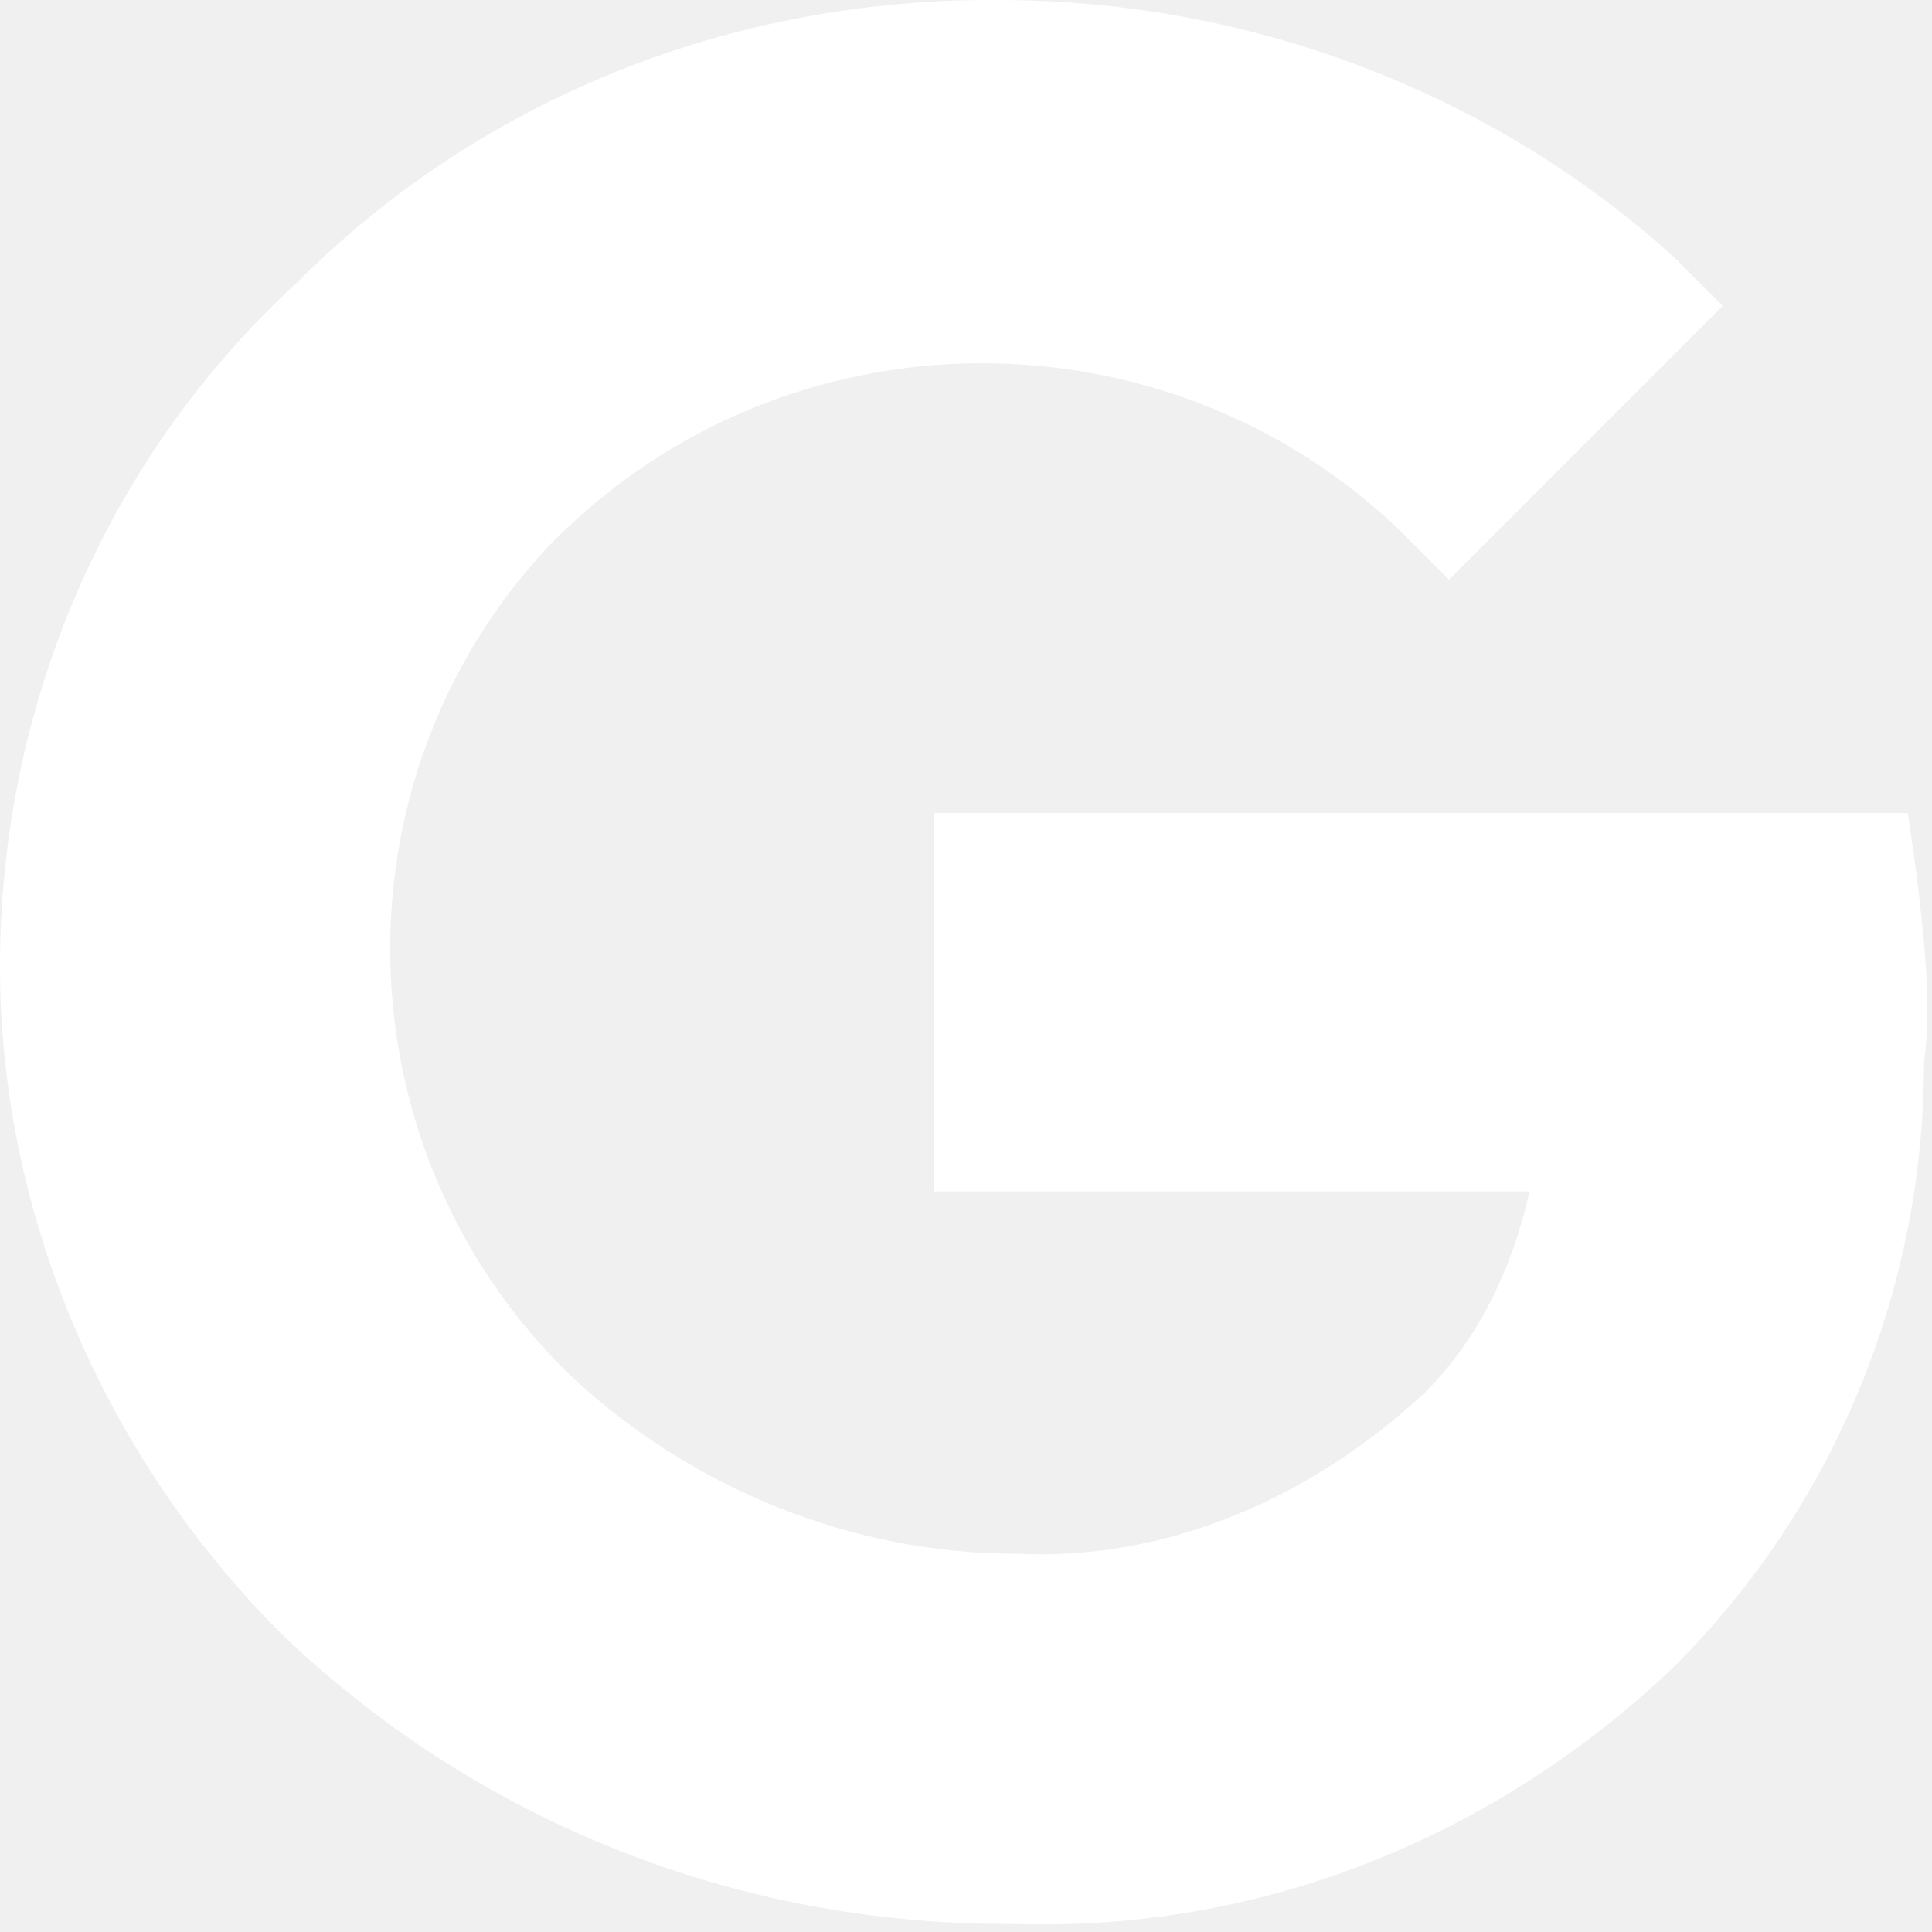
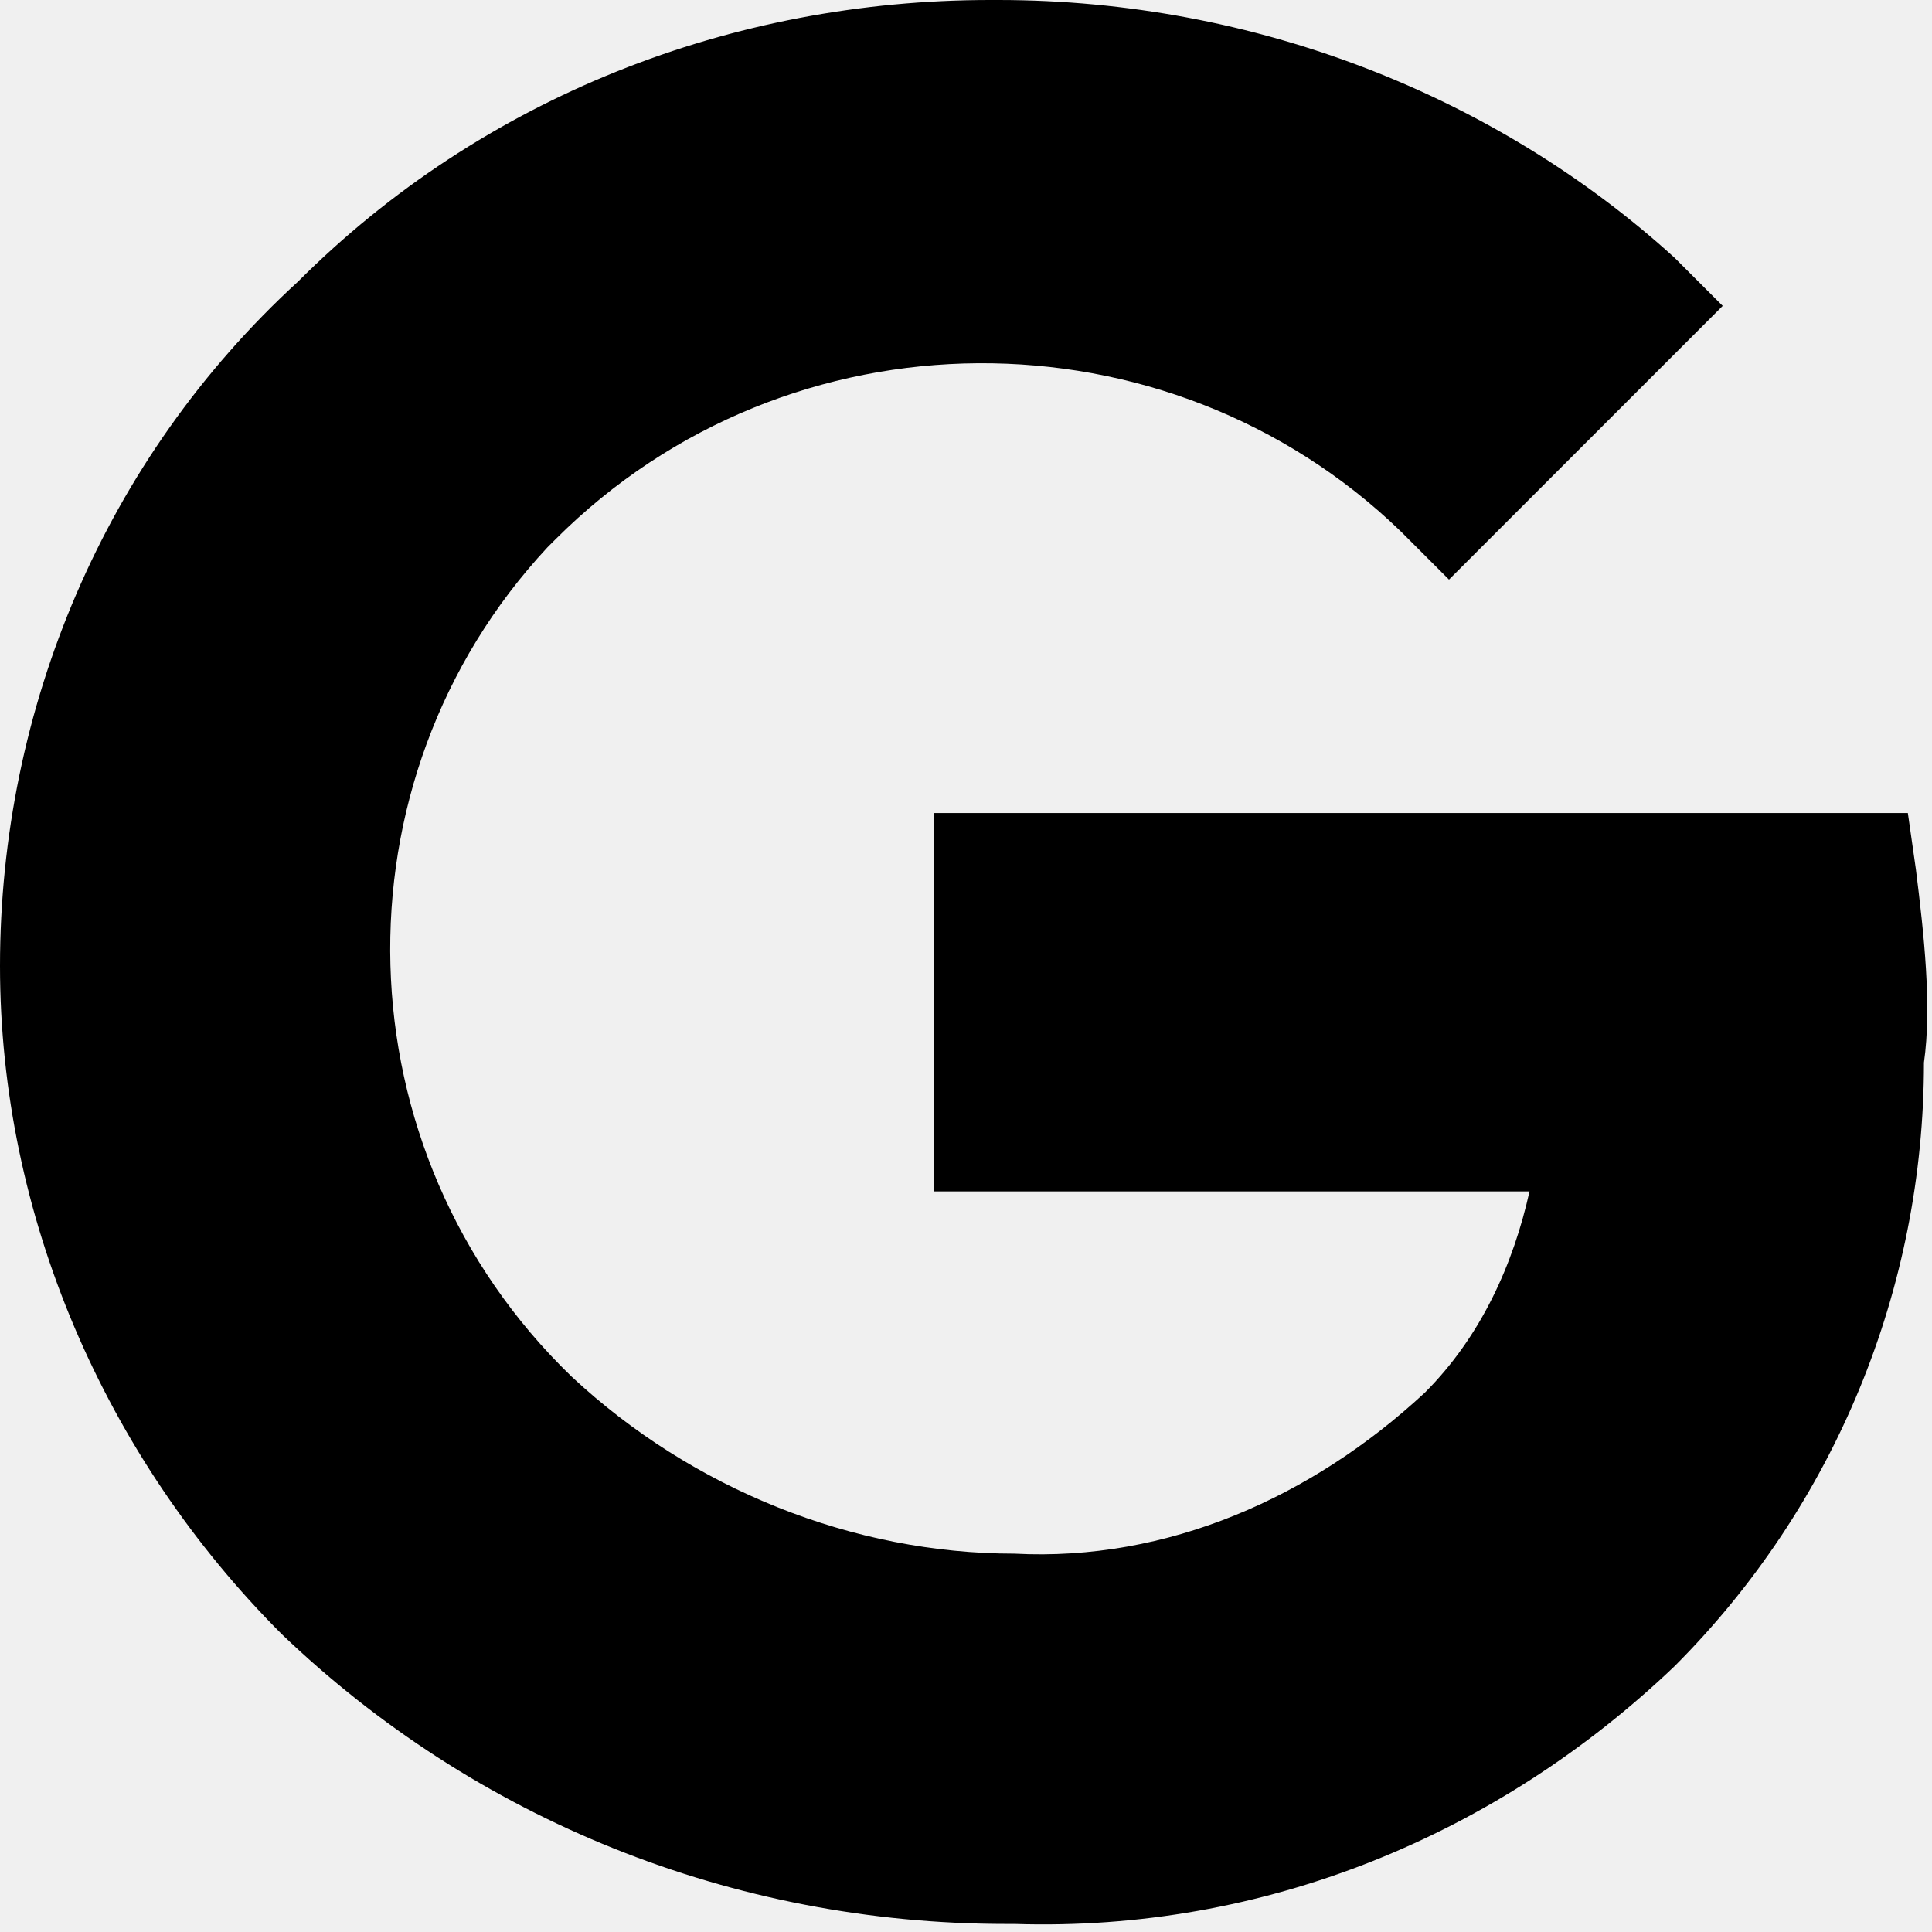
<svg xmlns="http://www.w3.org/2000/svg" version="1.1" id="Layer_1" x="0px" y="0px" viewBox="0 0 24 24" style="enable-background:new 0 0 24 24;" xml:space="preserve">
  <style type="text/css">
- 	.st0{fill-rule:evenodd;clip-rule:evenodd;fill:#FFFFFF;}
+ 	.st0-google-google{fill-rule:evenodd;clip-rule:evenodd;}
</style>
  <g id="ae423df6-f573-4139-91dd-5339b38adf4f">
    <g id="a52c36b1-6e8e-4720-8e6a-20f49565bf82">
-       <path class="st0" d="M23.8,10.8l-0.1-0.7H11.6v4.7H19c-0.2,0.9-0.6,1.8-1.3,2.5c-1.4,1.3-3.2,2.1-5.1,2l0,0c-2,0-4-0.8-5.5-2.2    c-2.9-2.8-3-7.4-0.3-10.3c0,0,0.1-0.1,0.1-0.1c2.9-2.9,7.6-2.9,10.5-0.1l0.6,0.6l3.4-3.4l-0.6-0.6C18.6,1.2,15.6,0,12.4,0h-0.1    C9.1,0,6,1.2,3.7,3.5C1.3,5.7,0,8.8,0,12c0,3.1,1.3,6.1,3.5,8.3l0,0c2.4,2.3,5.6,3.6,9,3.6h0.1c3.1,0.1,6-1.1,8.2-3.2    c2-2,3.1-4.7,3.1-7.5C24,12.5,23.9,11.6,23.8,10.8z" />
+       <path class="st0-google" d="M23.8,10.8l-0.1-0.7H11.6v4.7H19c-0.2,0.9-0.6,1.8-1.3,2.5c-1.4,1.3-3.2,2.1-5.1,2l0,0c-2,0-4-0.8-5.5-2.2    c-2.9-2.8-3-7.4-0.3-10.3c0,0,0.1-0.1,0.1-0.1c2.9-2.9,7.6-2.9,10.5-0.1l0.6,0.6l3.4-3.4l-0.6-0.6C18.6,1.2,15.6,0,12.4,0h-0.1    C9.1,0,6,1.2,3.7,3.5C1.3,5.7,0,8.8,0,12c0,3.1,1.3,6.1,3.5,8.3l0,0c2.4,2.3,5.6,3.6,9,3.6h0.1c3.1,0.1,6-1.1,8.2-3.2    c2-2,3.1-4.7,3.1-7.5C24,12.5,23.9,11.6,23.8,10.8z" />
    </g>
  </g>
</svg>
